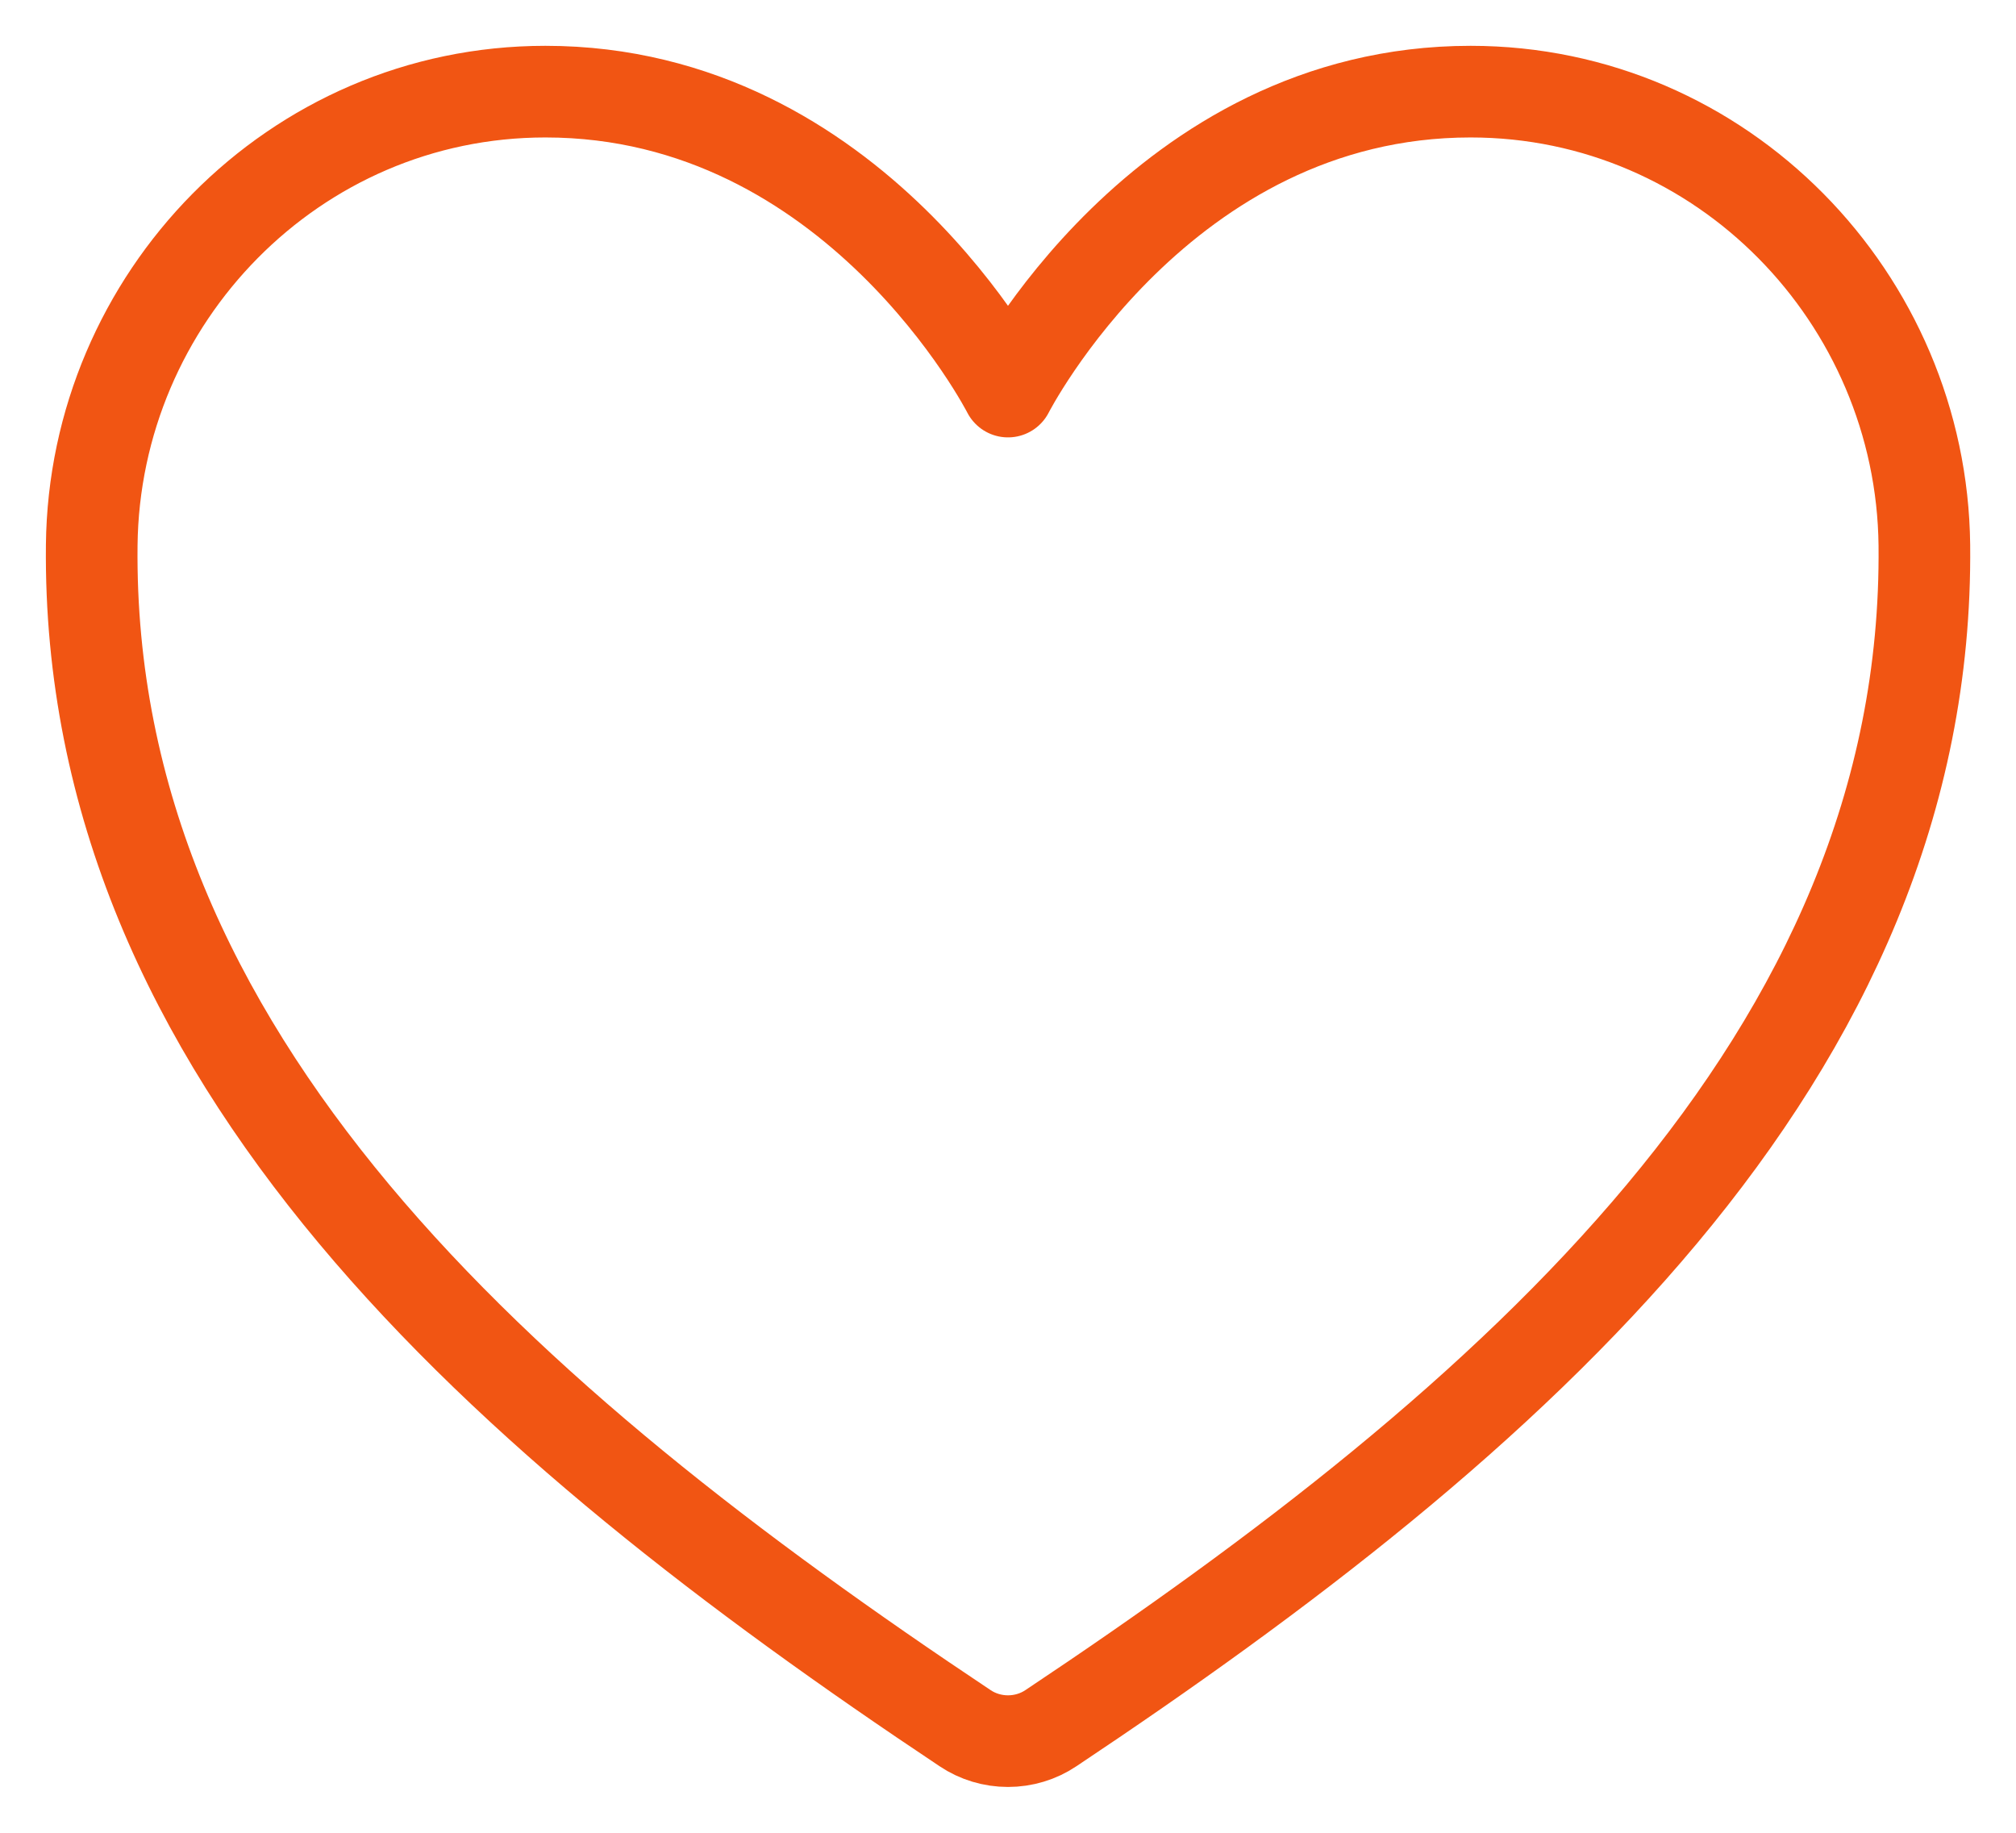
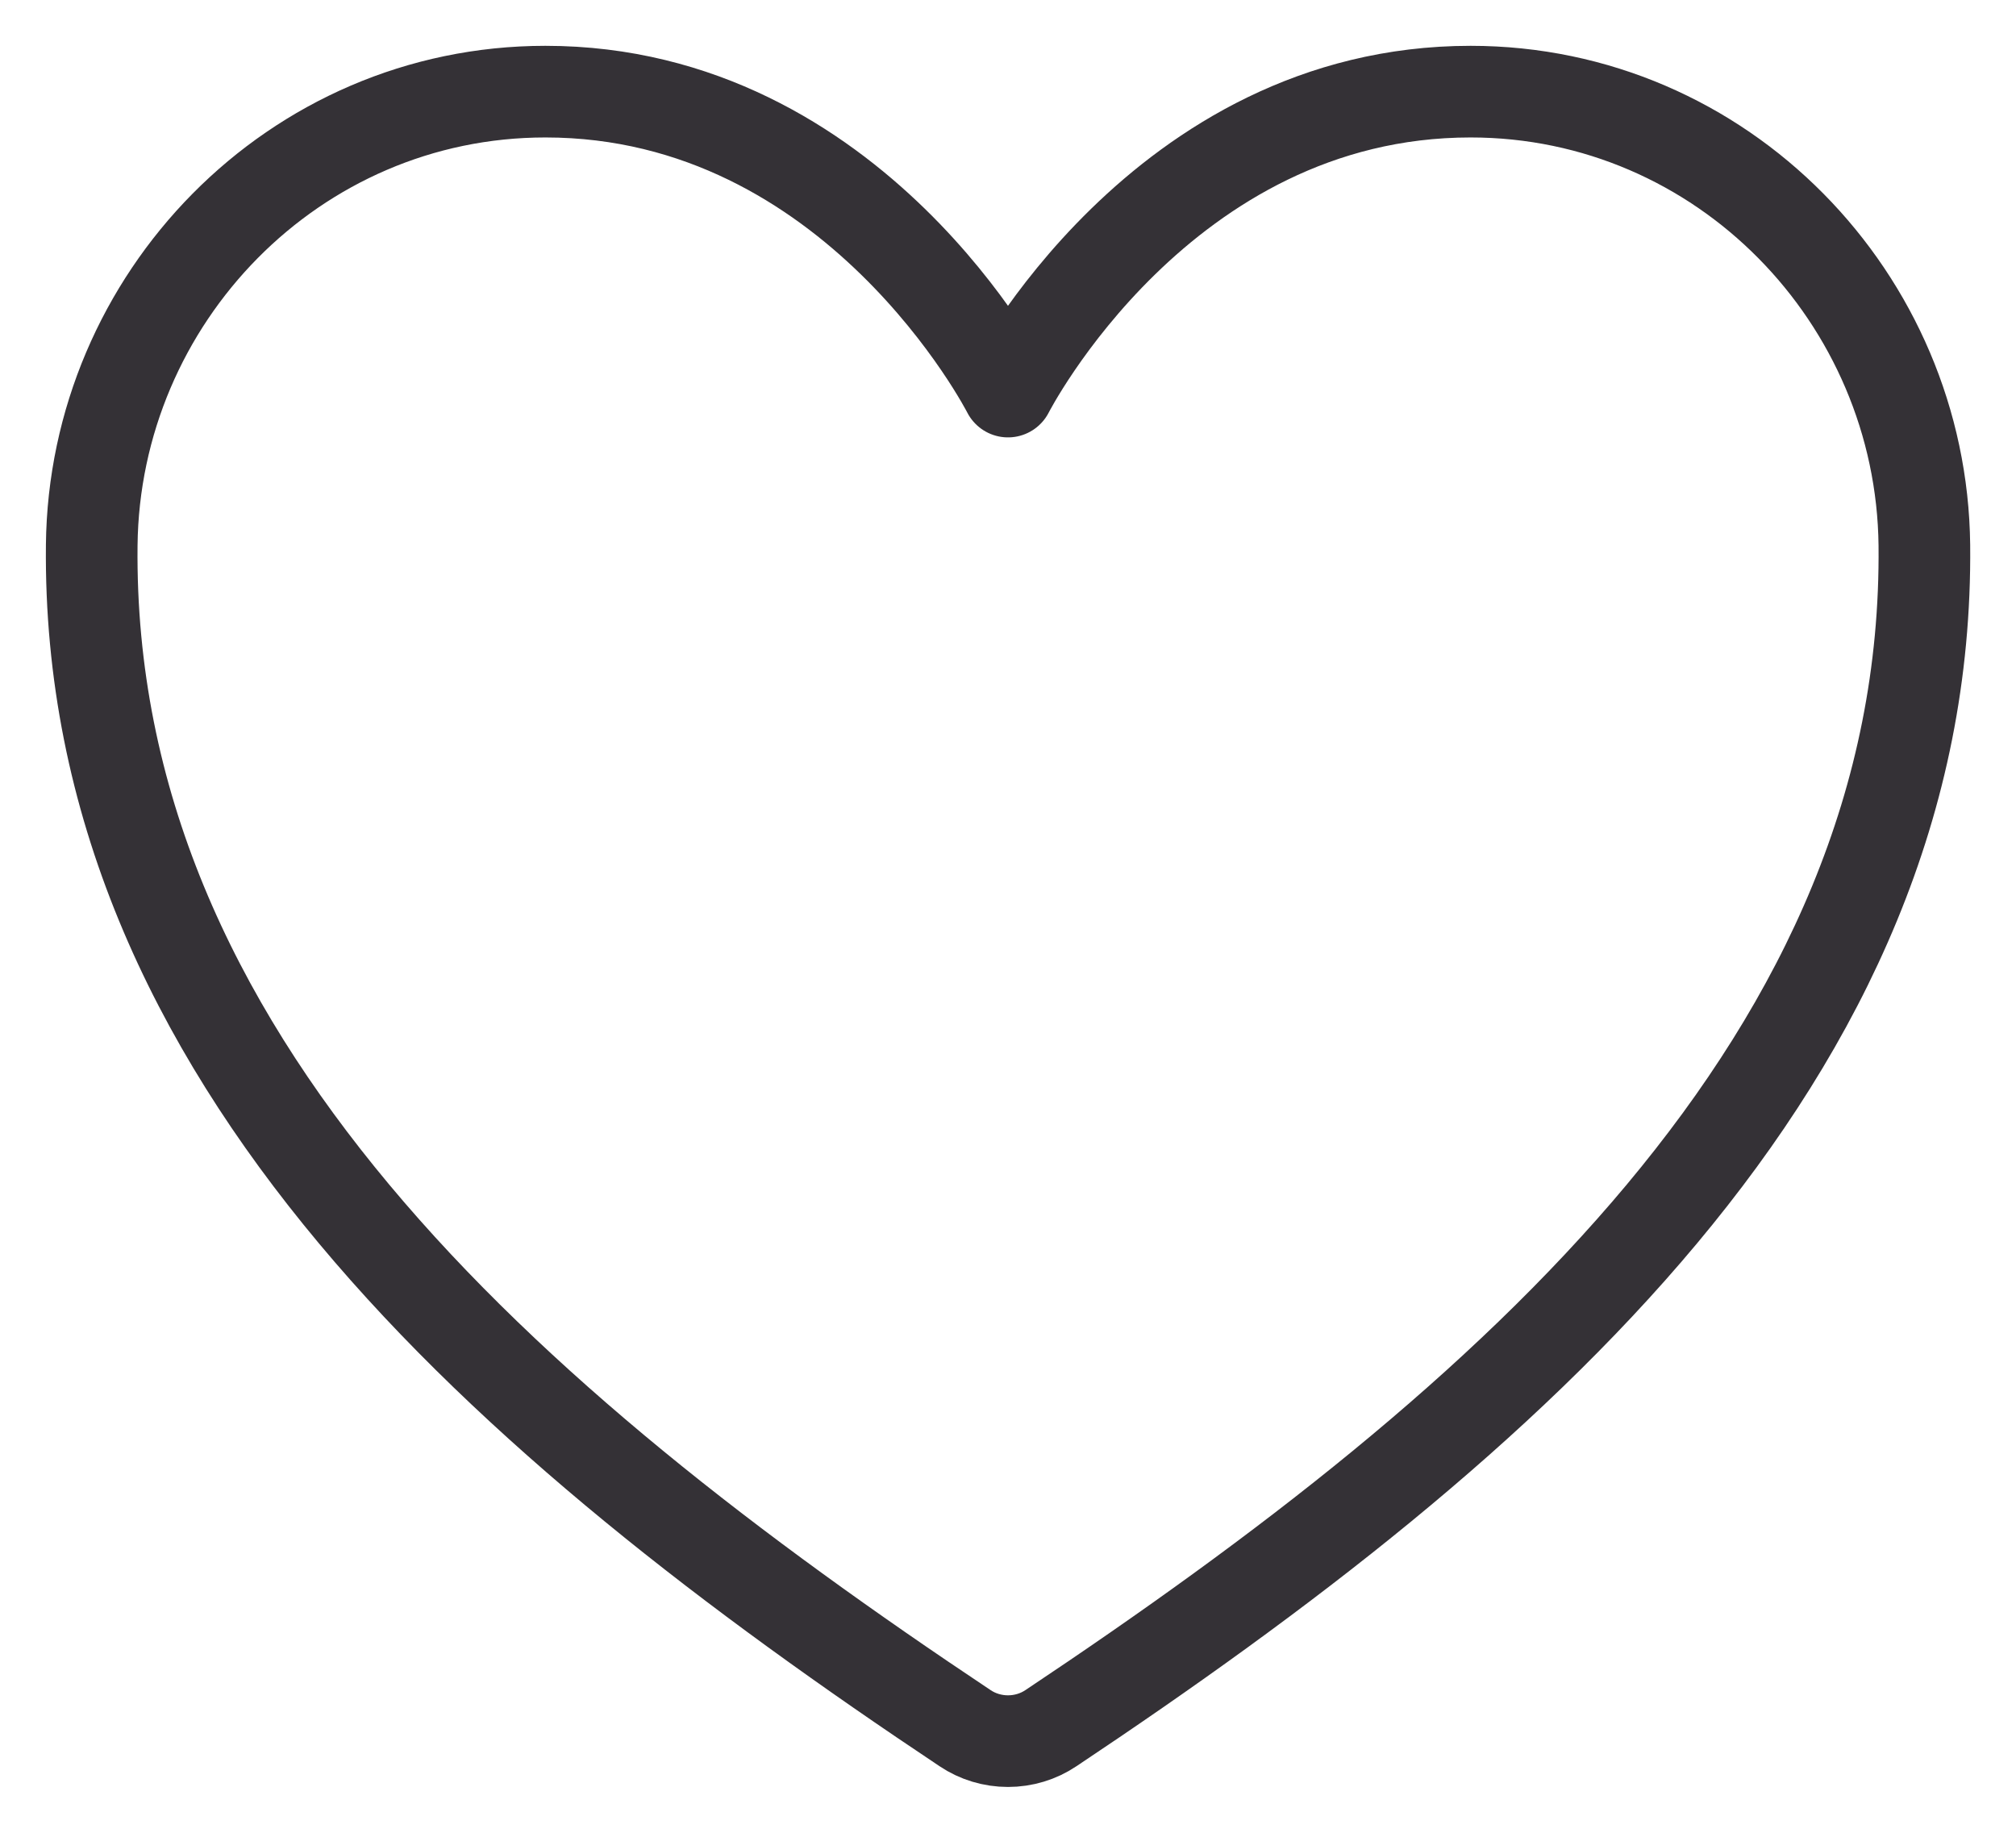
- <svg xmlns="http://www.w3.org/2000/svg" width="22" height="20" viewBox="0 0 22 20" fill="none">
-   <path d="M16.048 1C12.667 1 11 4.273 11 4.273C11 4.273 9.333 1 5.952 1C3.205 1 1.029 3.257 1.001 5.95C0.943 11.541 5.517 15.517 10.531 18.858C10.669 18.951 10.833 19 11 19C11.167 19 11.331 18.951 11.469 18.858C16.482 15.517 21.056 11.541 21 5.95C20.971 3.257 18.795 1 16.048 1Z" fill="current" stroke="#F15513" stroke-linecap="round" stroke-linejoin="round" />
+ <svg xmlns="http://www.w3.org/2000/svg" width="22" height="20" viewBox="0 0 22 20" fill="none" stroke="#343136">
+   <path d="M16.048 1C12.667 1 11 4.273 11 4.273C11 4.273 9.333 1 5.952 1C3.205 1 1.029 3.257 1.001 5.95C0.943 11.541 5.517 15.517 10.531 18.858C10.669 18.951 10.833 19 11 19C11.167 19 11.331 18.951 11.469 18.858C16.482 15.517 21.056 11.541 21 5.95C20.971 3.257 18.795 1 16.048 1Z" fill="current" stroke="current" stroke-linecap="round" stroke-linejoin="round" />
</svg>
